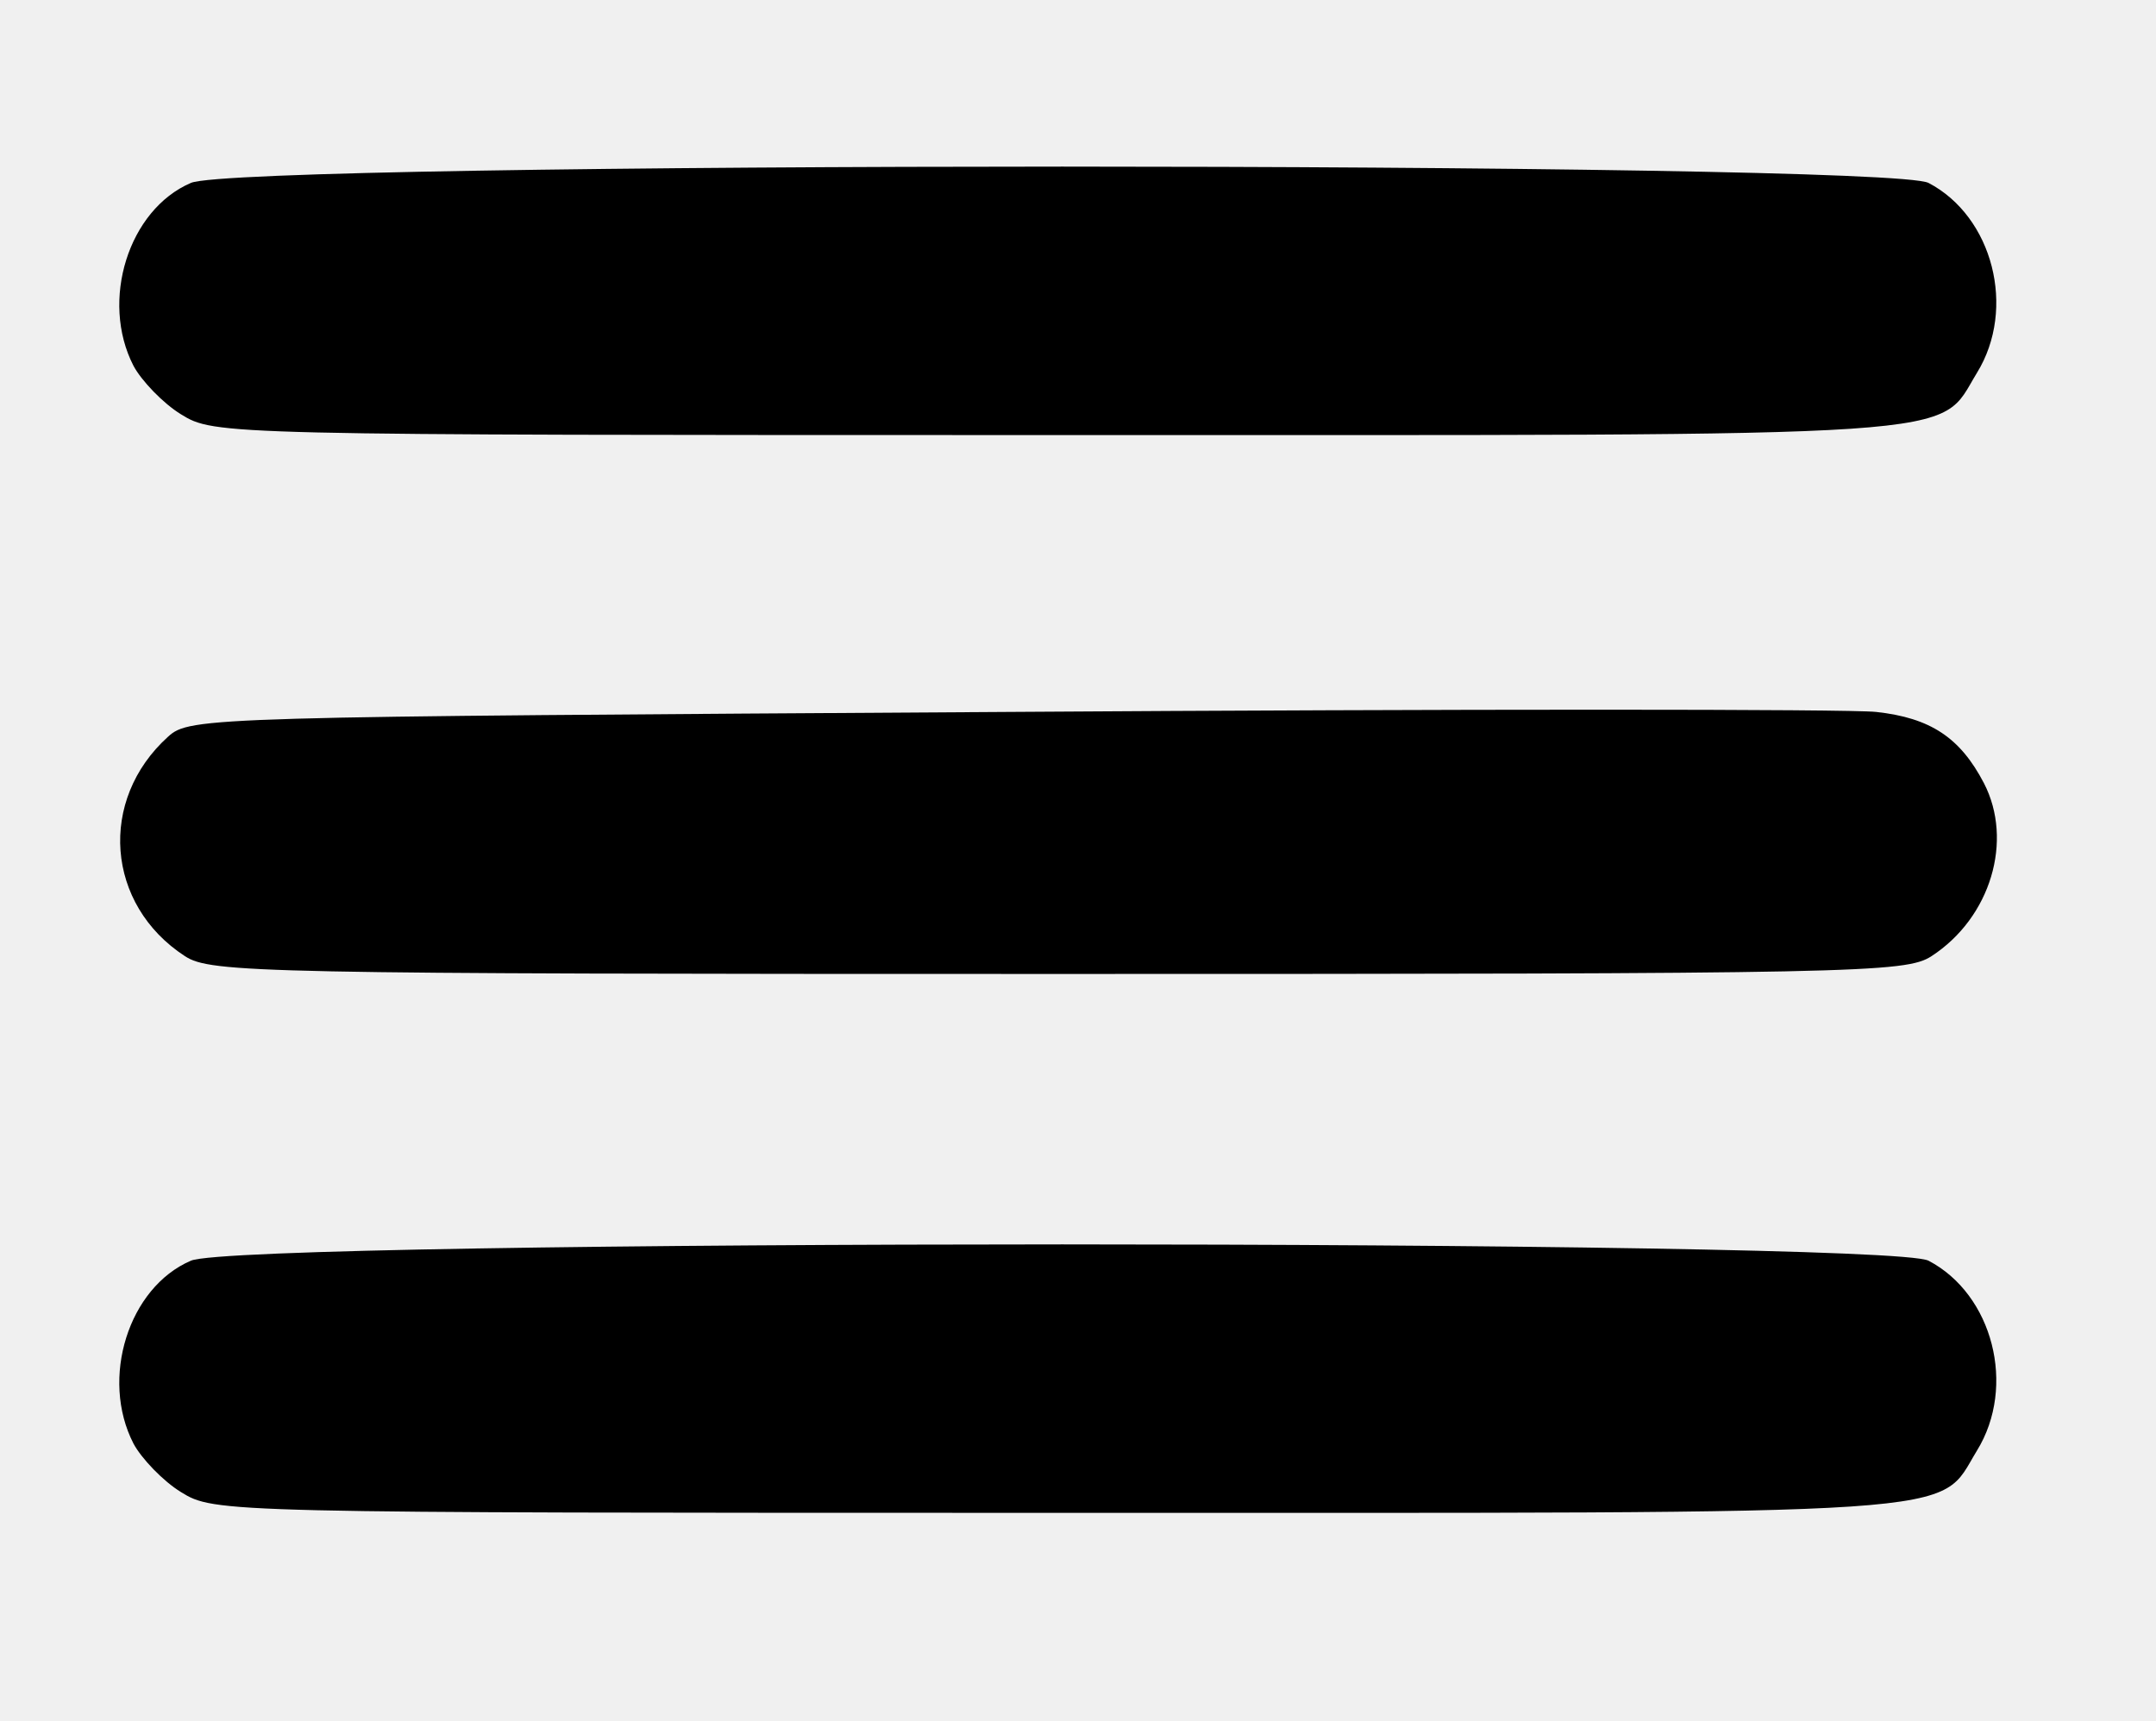
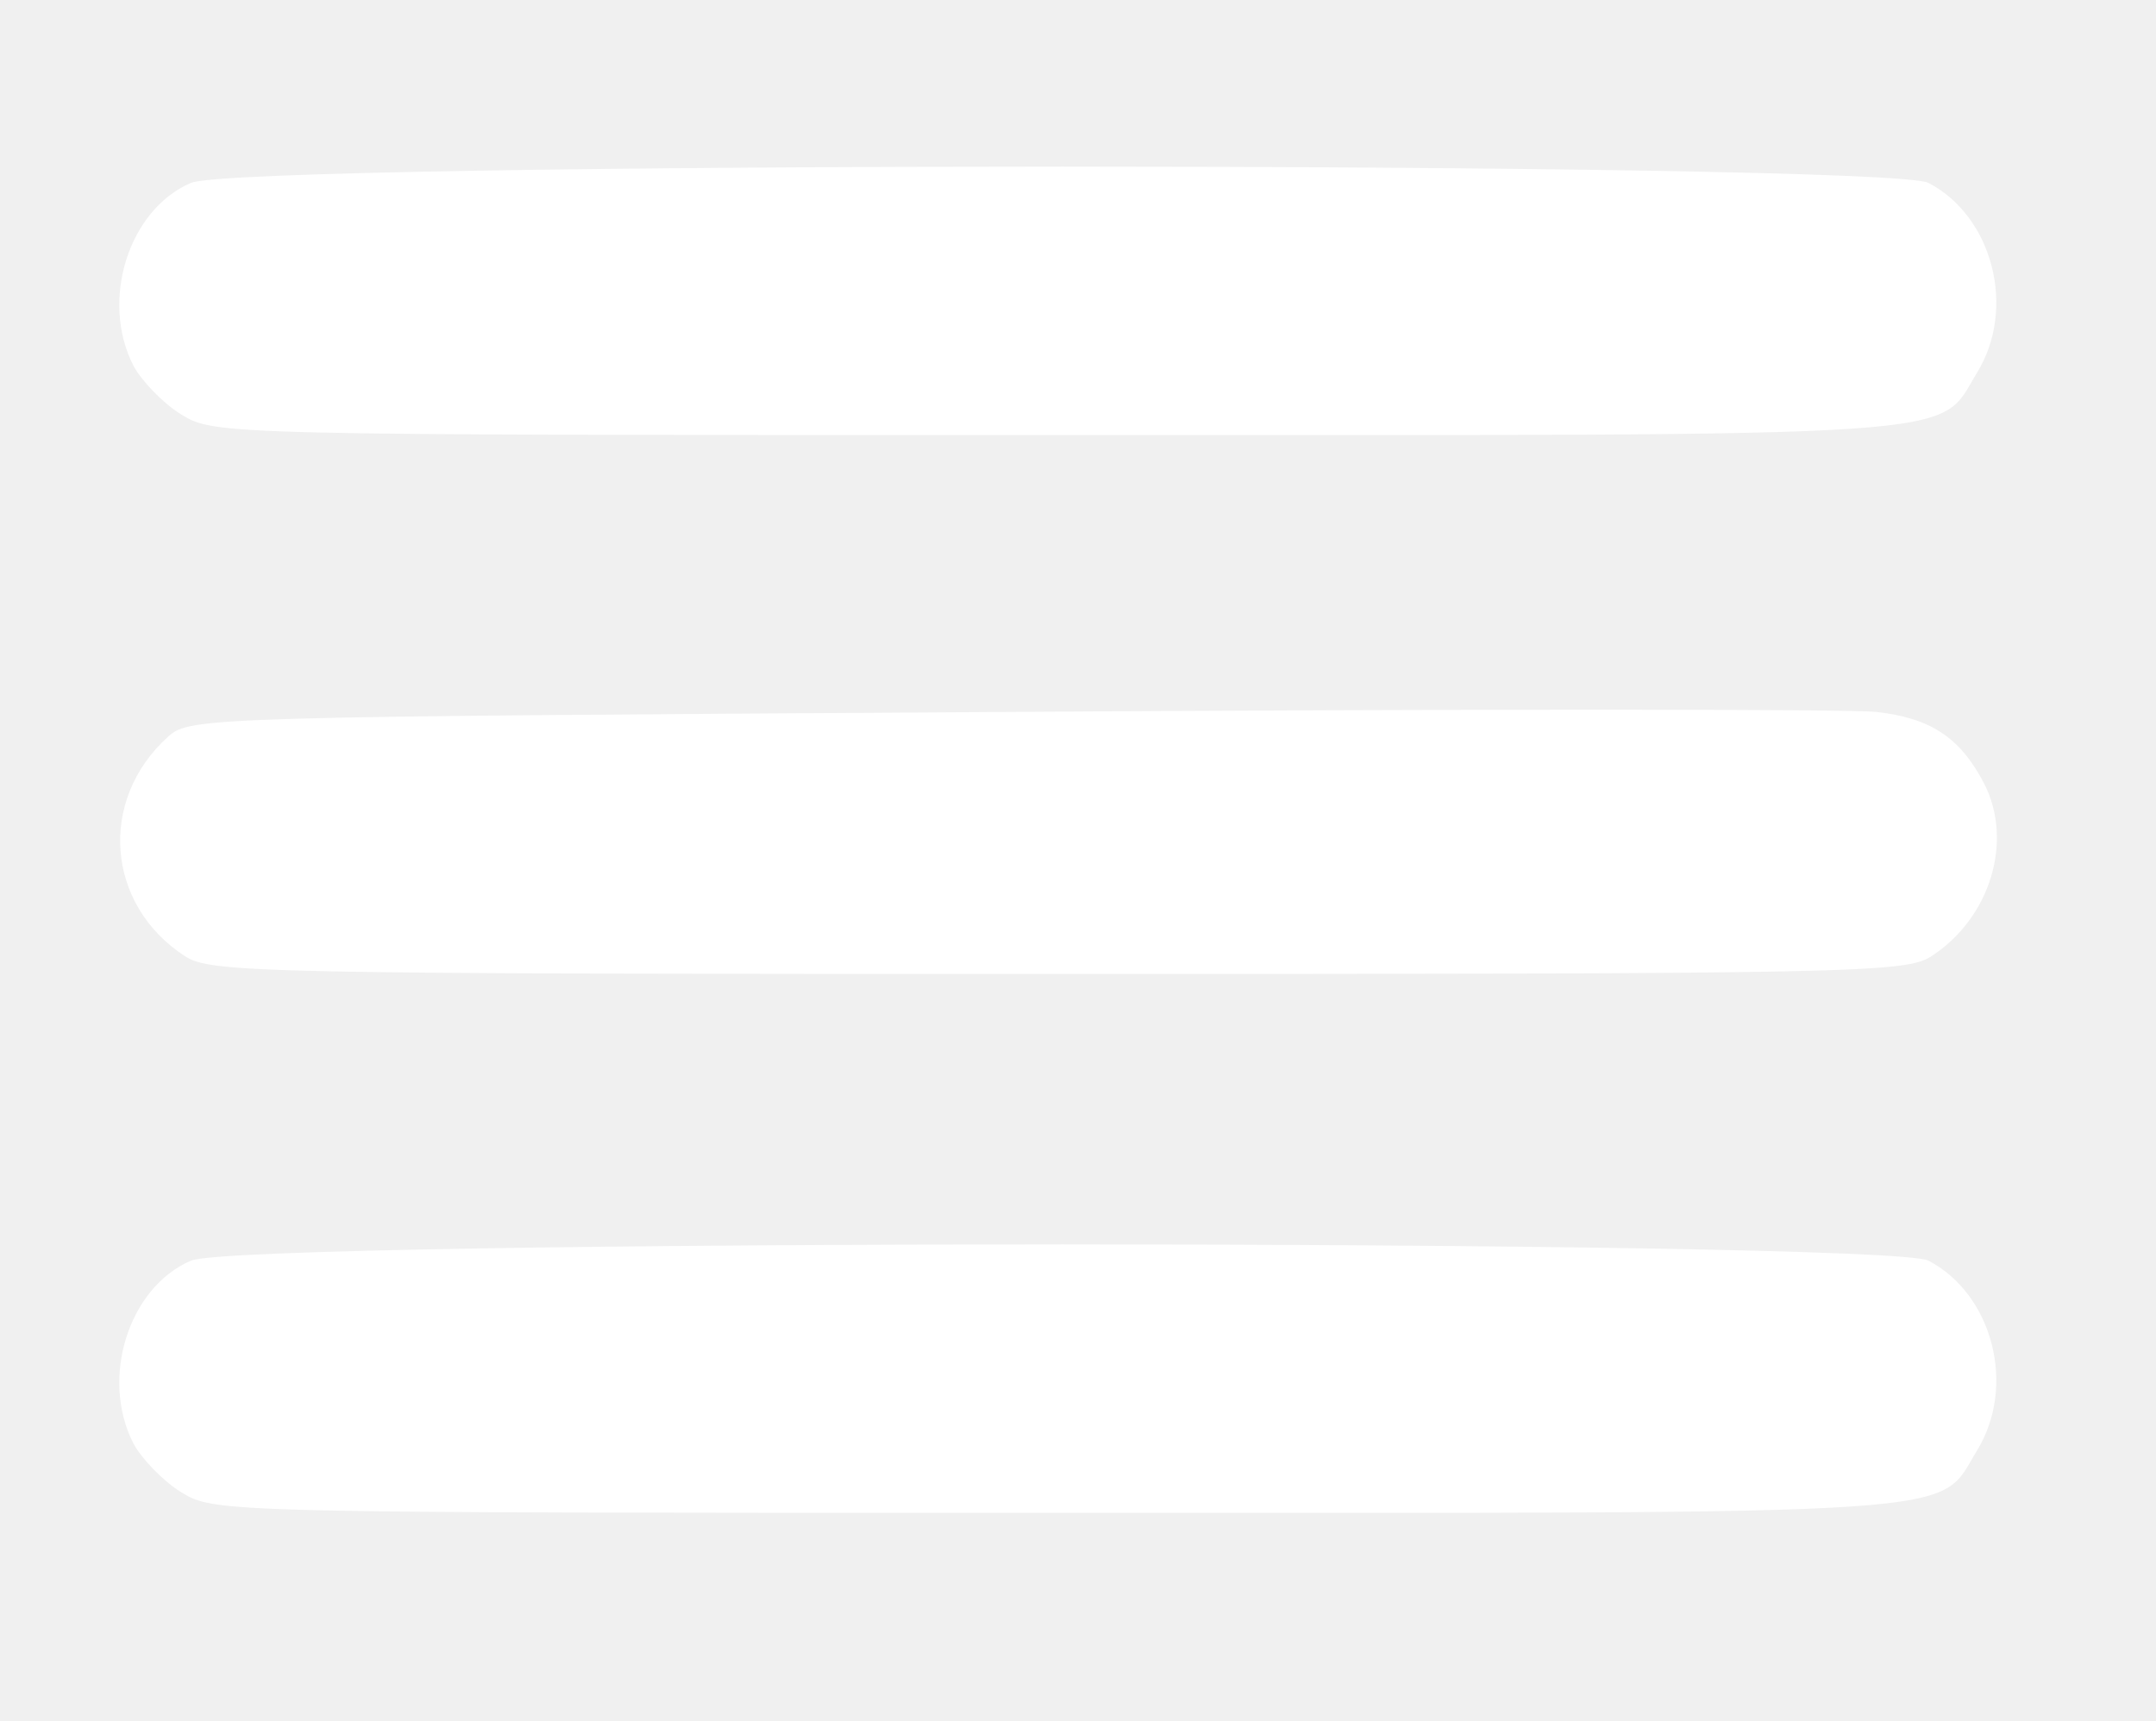
<svg xmlns="http://www.w3.org/2000/svg" version="1.0" width="218pt" height="174pt" viewBox="0 0 218 174" preserveAspectRatio="xMidYMid meet">
-   <g transform="translate(0,174) scale(0.1,-0.1)" fill="#000000" stroke="none">
+   <g transform="translate(0,174) scale(0.1,-0.1)" fill="#ffffff" stroke="none">
    <path d="M193 1555 c-63 -27 -92 -119 -58 -185 8 -15 30 -38 48 -49 34 -21 39 -21 886 -21 940 0 889 -4 930 63 40 65 16 158 -49 192 -42 22 -1708 22 -1757 0z" />
    <path d="M1019 1020 c-809 -5 -827 -5 -849 -25 -71 -64 -63 -170 17 -222 26 -17 75 -18 883 -18 808 0 857 1 883 18 60 39 83 117 53 175 -24 46 -54 66 -109 72 -29 3 -424 3 -878 0z" />
    <path d="M193 465 c-63 -27 -92 -119 -58 -185 8 -15 30 -38 48 -49 34 -21 39 -21 886 -21 940 0 889 -4 930 63 40 65 16 158 -49 192 -42 22 -1708 22 -1757 0z" />
  </g>
</svg>
